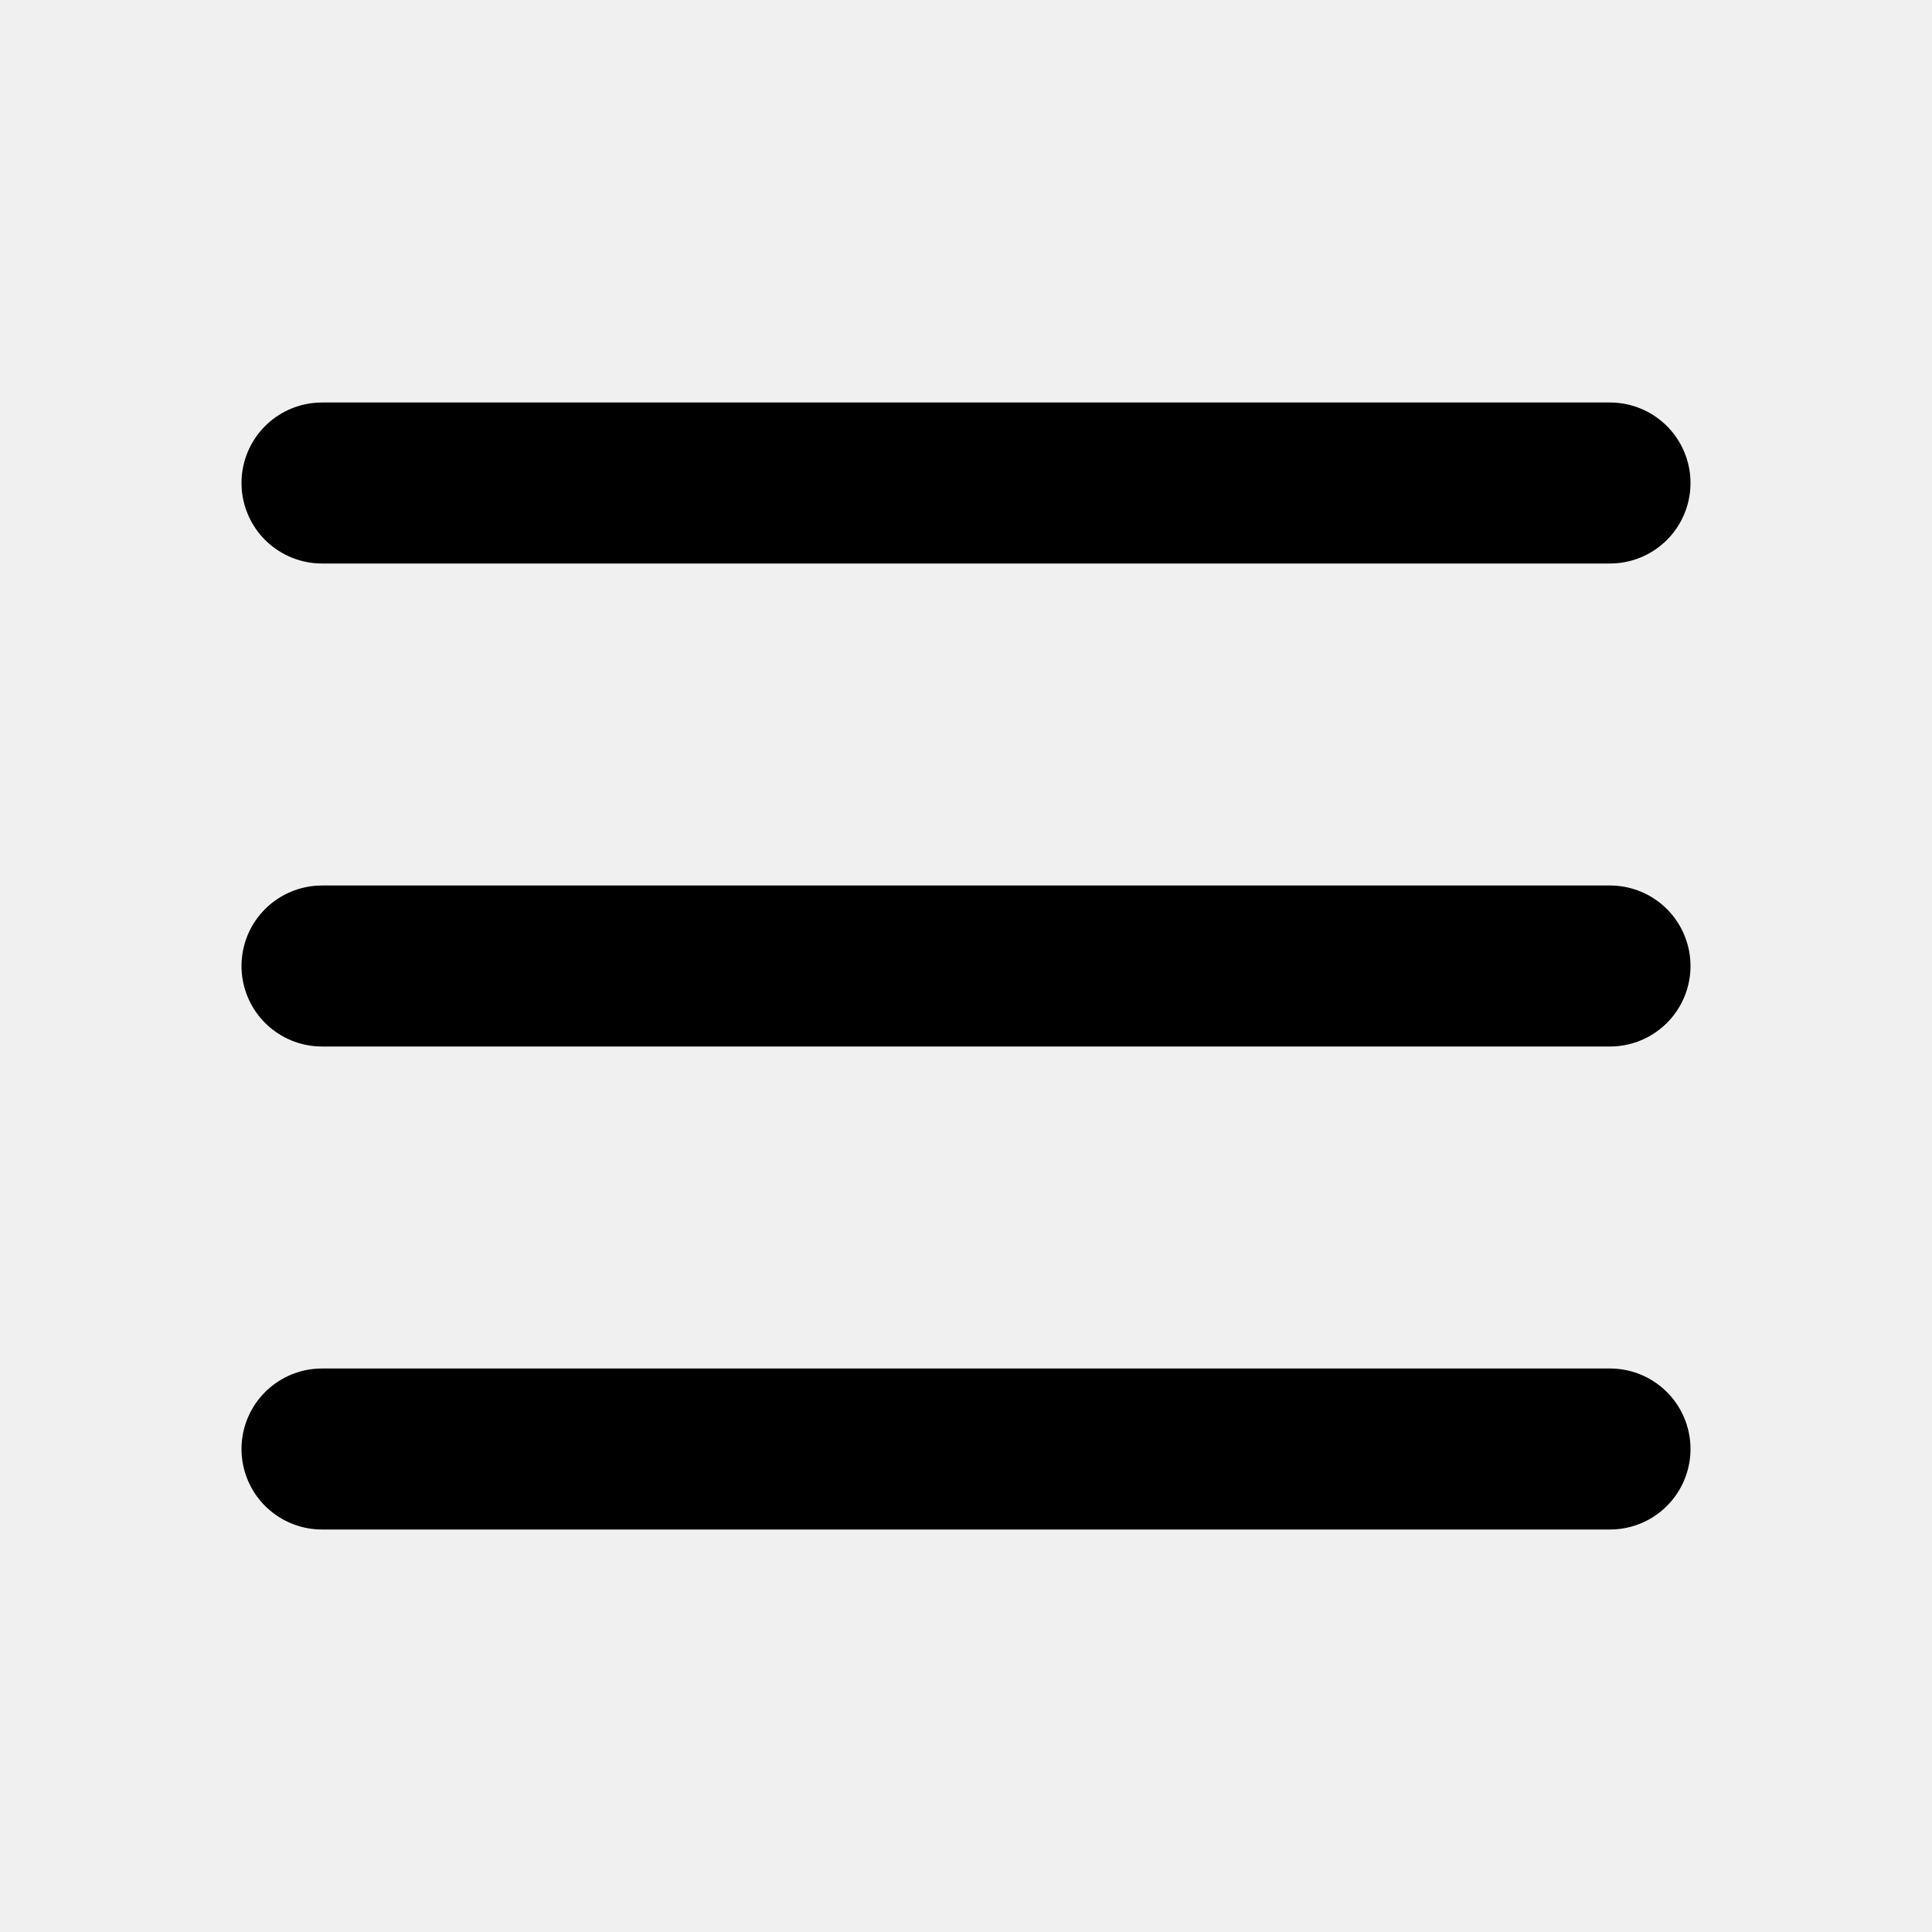
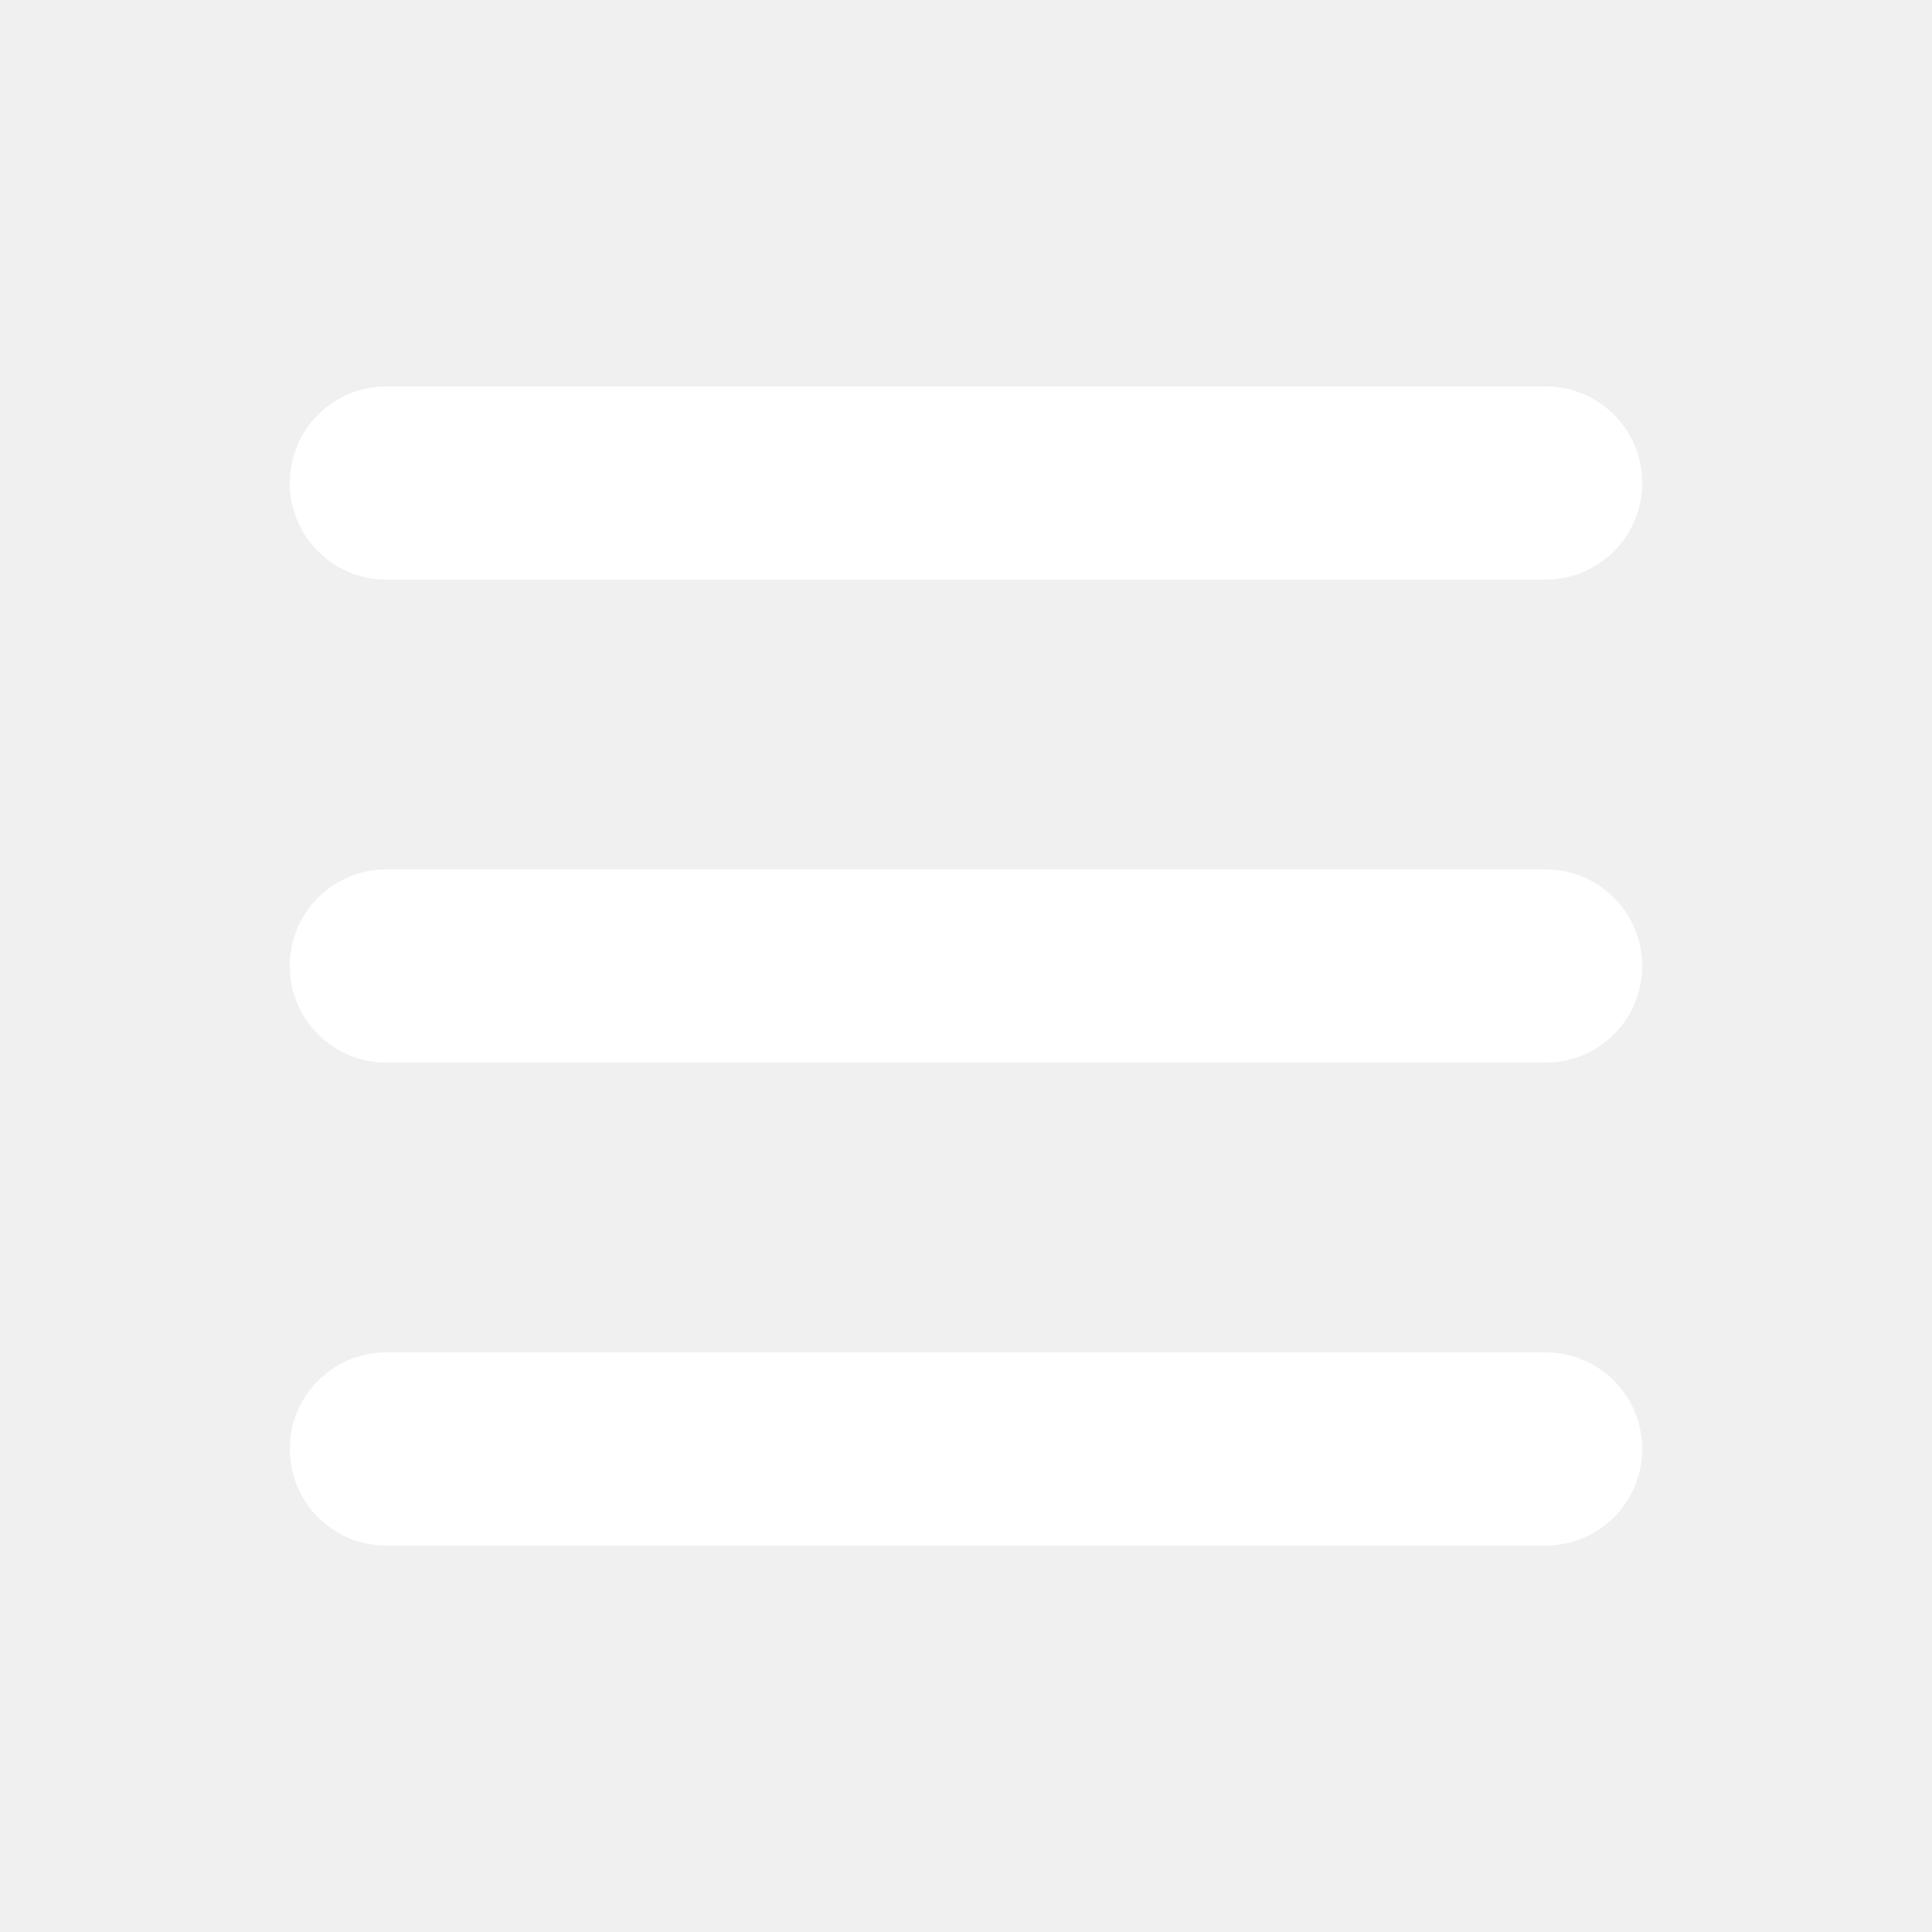
- <svg xmlns="http://www.w3.org/2000/svg" width="800px" height="800px" viewBox="0 0 24 24" fill="none">
-   <path d="M4 18L20 18" stroke="#000000" stroke-width="2" stroke-linecap="round" />
-   <path d="M4 12L20 12" stroke="#000000" stroke-width="2" stroke-linecap="round" />
-   <path d="M4 6L20 6" stroke="#000000" stroke-width="2" stroke-linecap="round" />
+ <svg xmlns="http://www.w3.org/2000/svg" viewBox="0 0 640 640">
+   <path fill="#ffffff" d="M96 160C96 142.3 110.3 128 128 128L512 128C529.7 128 544 142.3 544 160C544 177.7 529.7 192 512 192L128 192C110.3 192 96 177.7 96 160zM96 320C96 302.3 110.3 288 128 288L512 288C529.7 288 544 302.3 544 320C544 337.7 529.7 352 512 352L128 352C110.3 352 96 337.7 96 320zM544 480C544 497.7 529.7 512 512 512L128 512C110.3 512 96 497.7 96 480C96 462.3 110.3 448 128 448L512 448C529.7 448 544 462.3 544 480z" />
</svg>
